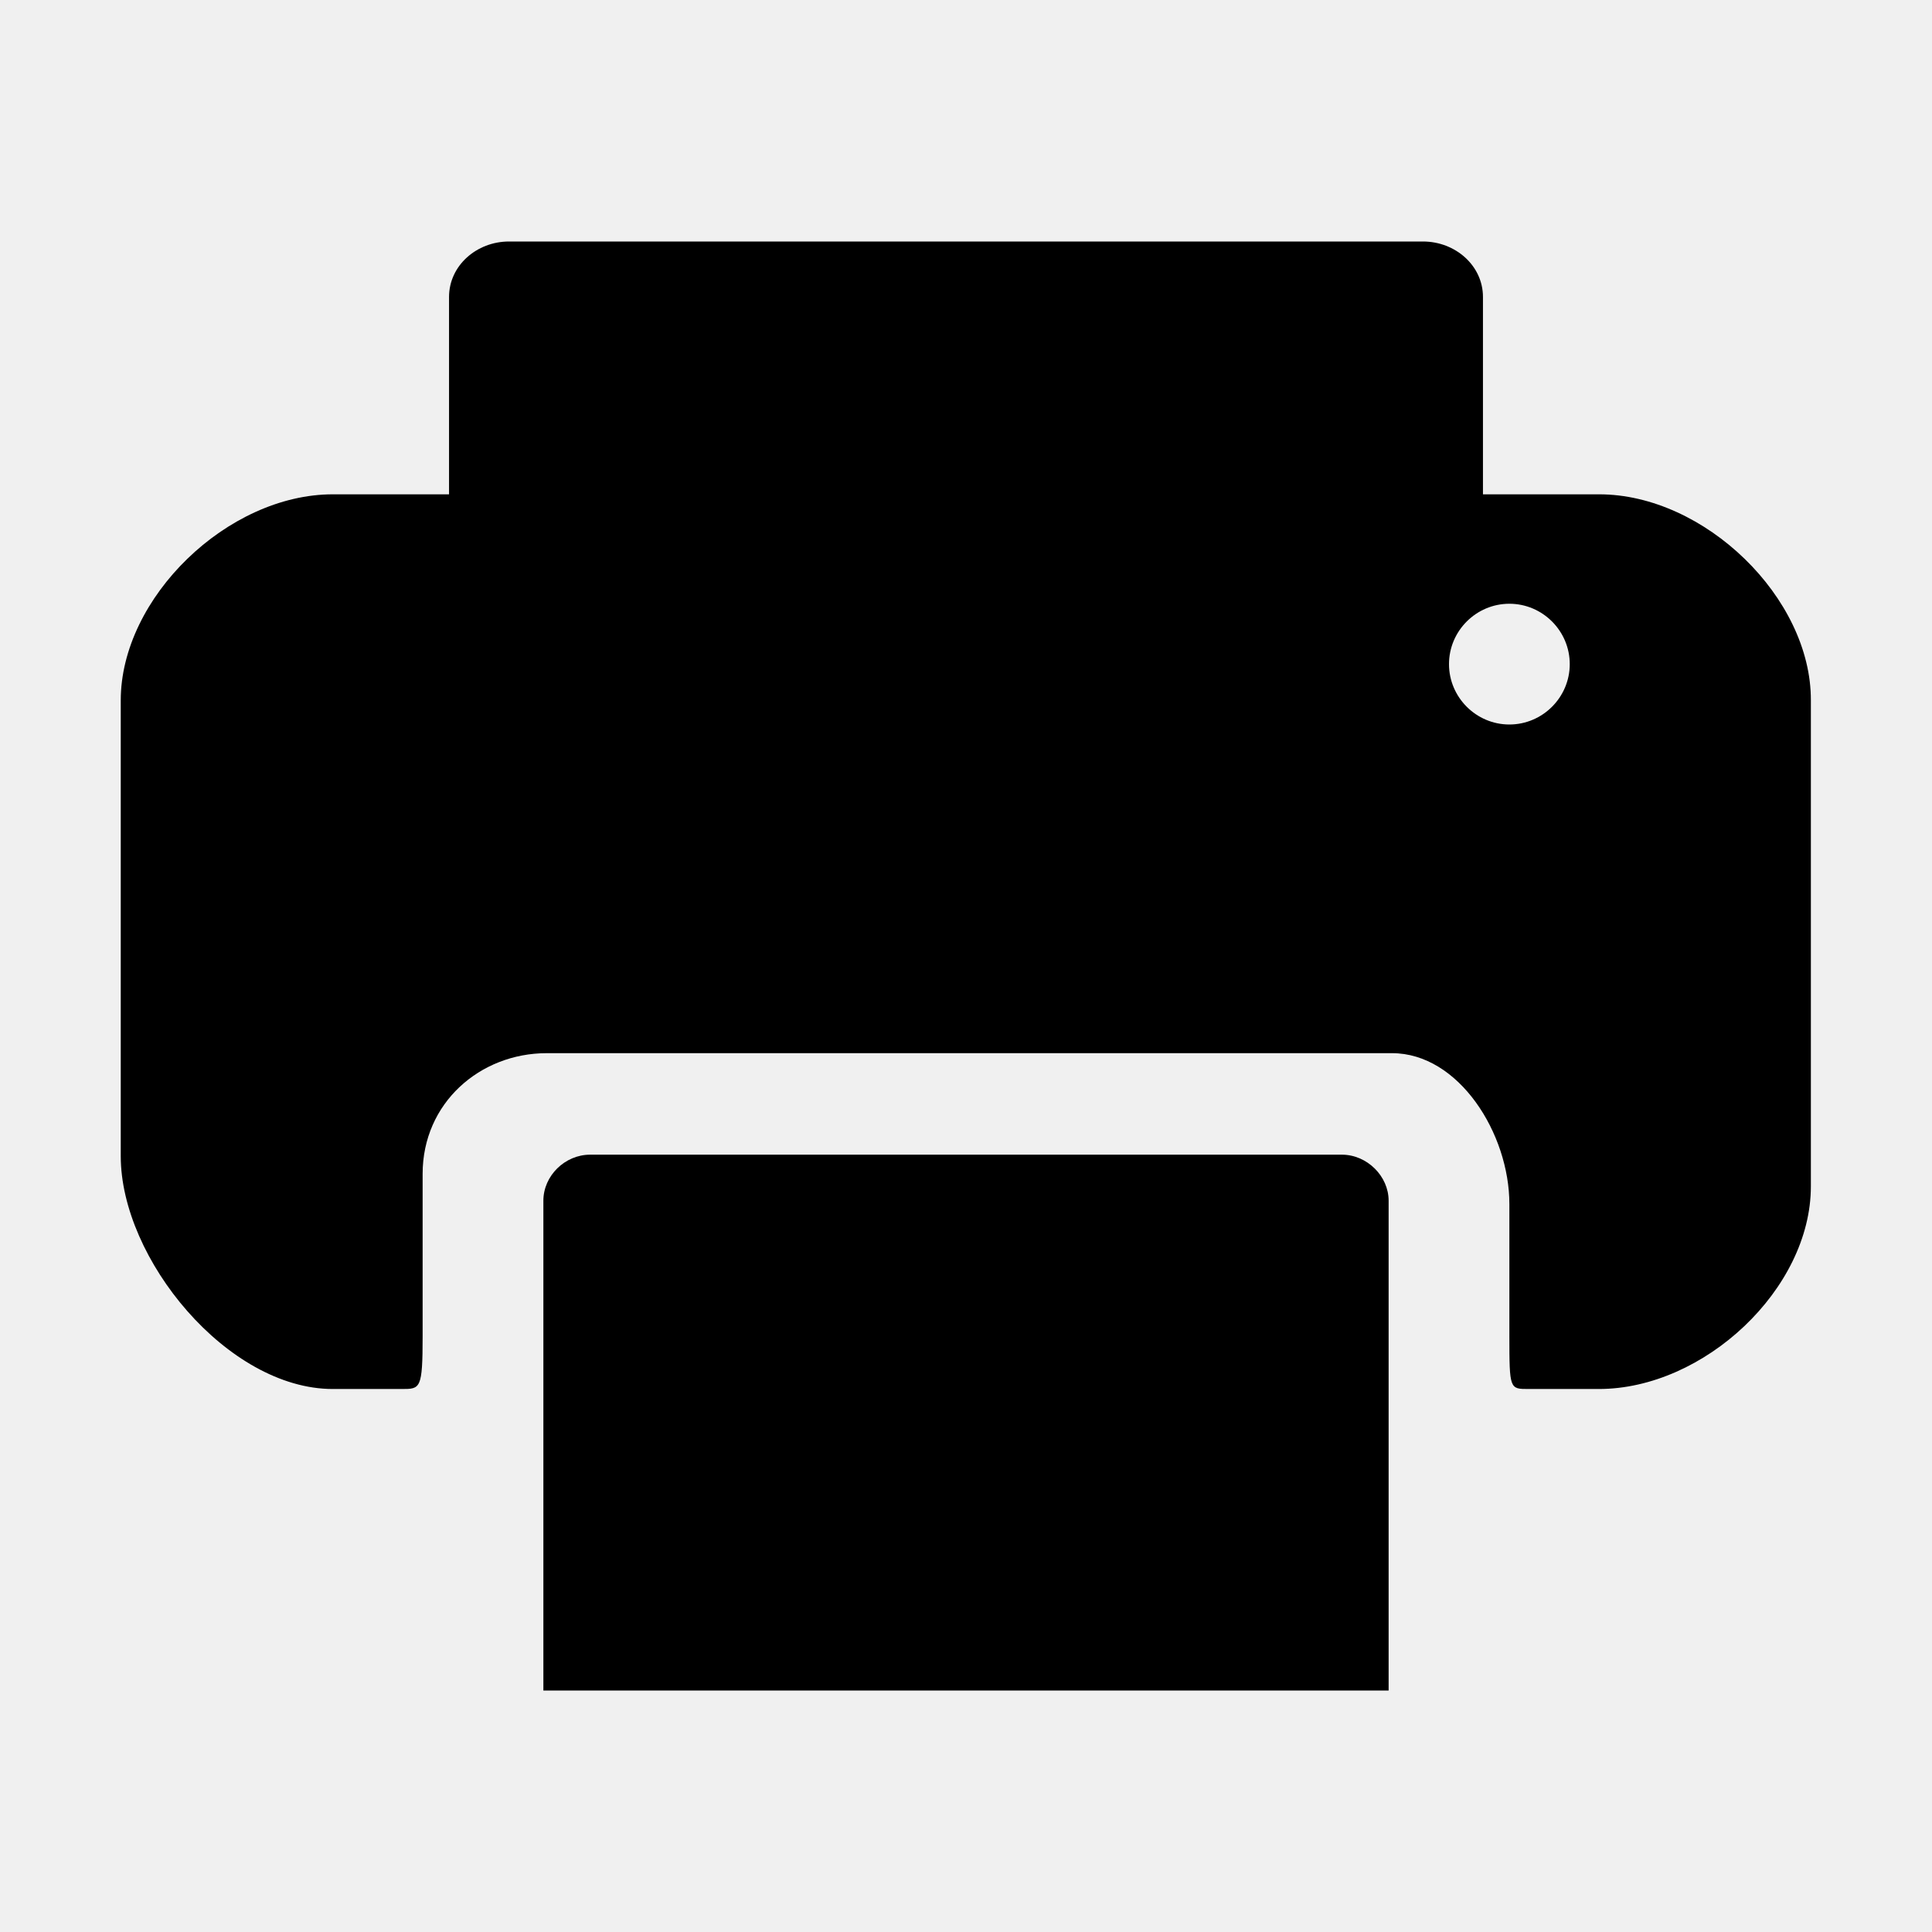
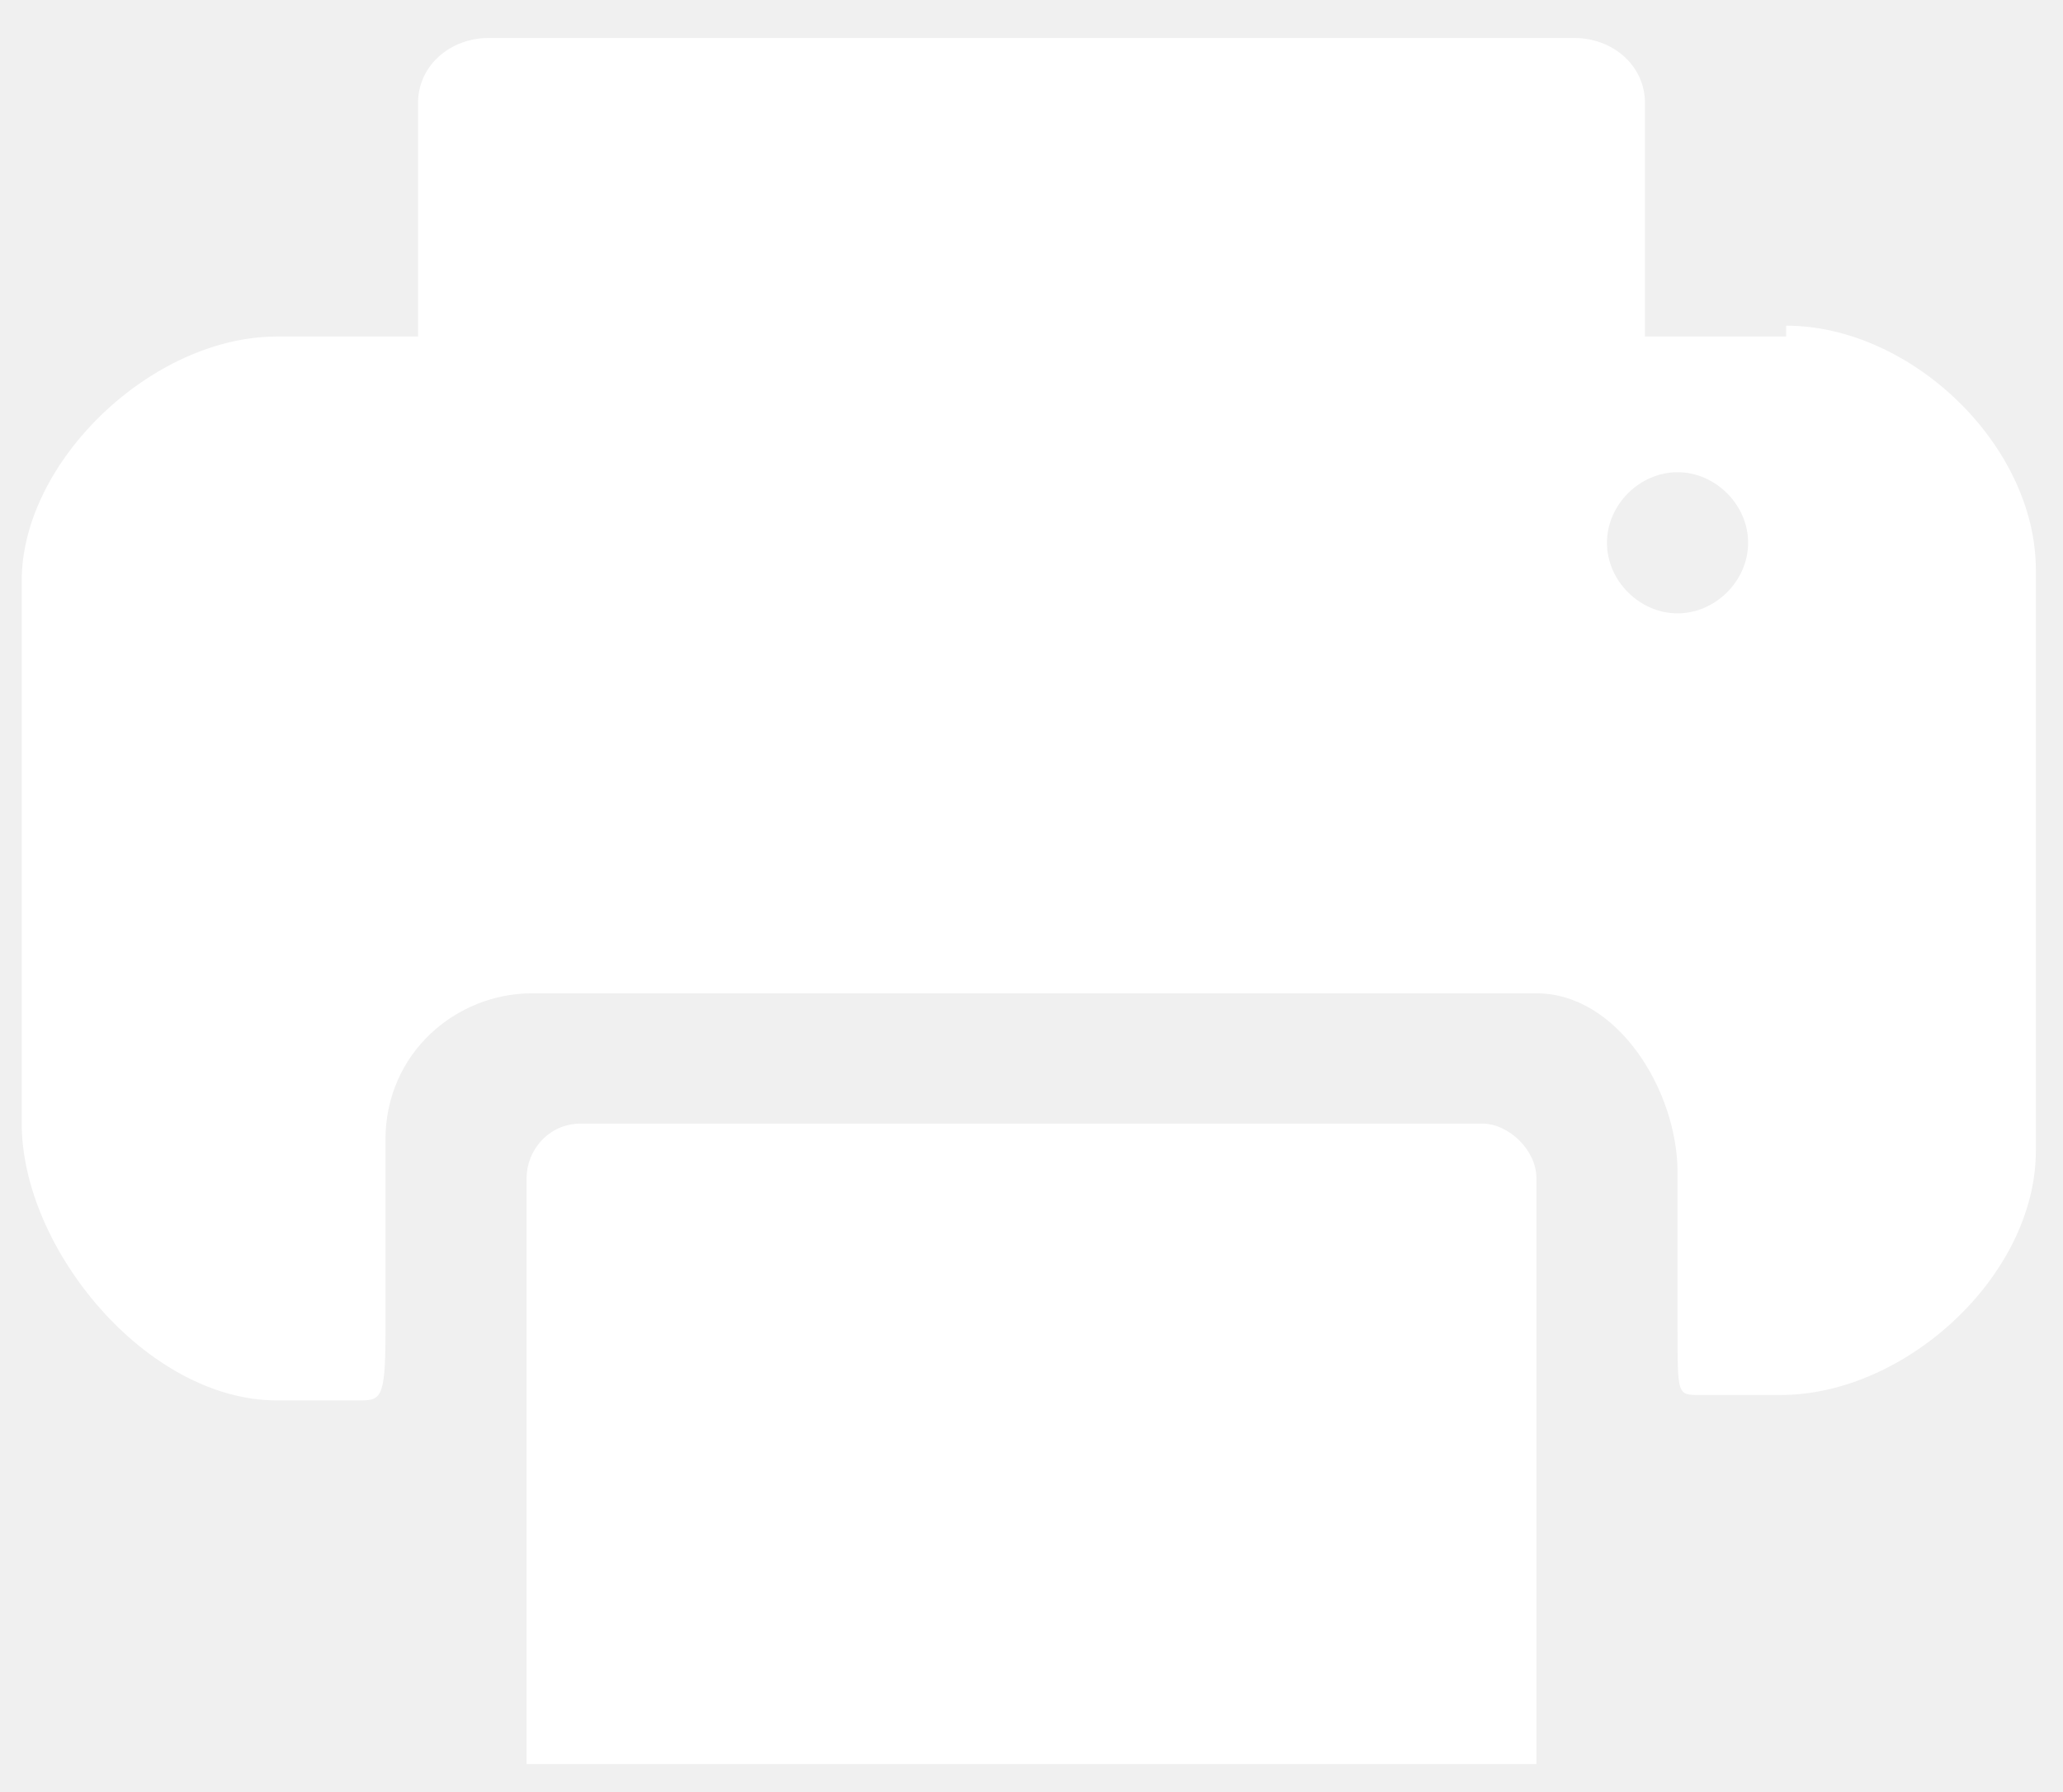
- <svg xmlns="http://www.w3.org/2000/svg" height="38px" id="Layer_1" style="enable-background:new 0 0 512 512;" version="1.1" viewBox="0 0 512 512" width="38px" xml:space="preserve">
-   <g>
-     <path d="M358.3,448h9.7V329.9v-11.7c0-6.5-5.7-12.2-12.4-12.2H156.4c-6.7,0-12.4,5.6-12.4,12.2v11.7V448h9.7c0.9,0,1.8,0,2.7,0   h199.3C356.6,448,357.5,448,358.3,448z" />
-     <g>
-       <path d="M423.8,131H393V78.7c0-8.3-7.3-14.7-15.9-14.7H134.9c-8.6,0-15.9,6.4-15.9,14.7V131H88.2C60.3,131,32,158.4,32,185.6    v120.8c0,27.2,28.3,61.7,56.2,61.7c0,0,13.3,0,18.3,0c4.9,0,5.5,0,5.5-14v-43c0-18.8,15.2-32,32.9-32h224    c17.7,0,31.1,21.3,31.1,40v35c0,14,0.1,14,5,14c5,0,18.7,0,18.7,0c27.9,0,56.2-26.5,56.2-53.7V185.6    C480,158.4,451.7,131,423.8,131z M400,192c-8.8,0-16-7.2-16-16s7.2-16,16-16s16,7.2,16,16S408.8,192,400,192z" />
-     </g>
-   </g>
+ <svg xmlns="http://www.w3.org/2000/svg" id="Layer_1" data-name="Layer 1" version="1.1" viewBox="0 0 38 33">
+   <defs>
+     <style>
+       .cls-1 {
+         fill: #fff;
+         stroke-width: 0px;
+       }
+     </style>
+   </defs>
+   <path class="cls-1" d="M27.5,32.5h.8v-10.8c0-.5-.5-1-1-1H10.7c-.6,0-1,.5-1,1v10.8h17.7Z" />
+   <path class="cls-1" d="M32.9,6.2h-2.6V1.9c0-.7-.6-1.2-1.3-1.2H9c-.7,0-1.3.5-1.3,1.2v4.3h-2.6C2.8,6.2.4,8.5.4,10.7v10c0,2.3,2.3,5.1,4.7,5.1h1.5c.4,0,.5,0,.5-1.2v-3.6c0-1.6,1.3-2.7,2.7-2.7h18.5c1.5,0,2.6,1.8,2.6,3.3v2.9c0,1.2,0,1.2.4,1.2h1.5c2.3,0,4.7-2.2,4.7-4.5v-10.7c0-2.3-2.3-4.5-4.6-4.5ZM30.9,11.3c-.7,0-1.3-.6-1.3-1.3s.6-1.3,1.3-1.3,1.3.6,1.3,1.3-.6,1.3-1.3,1.3Z" />
</svg>
